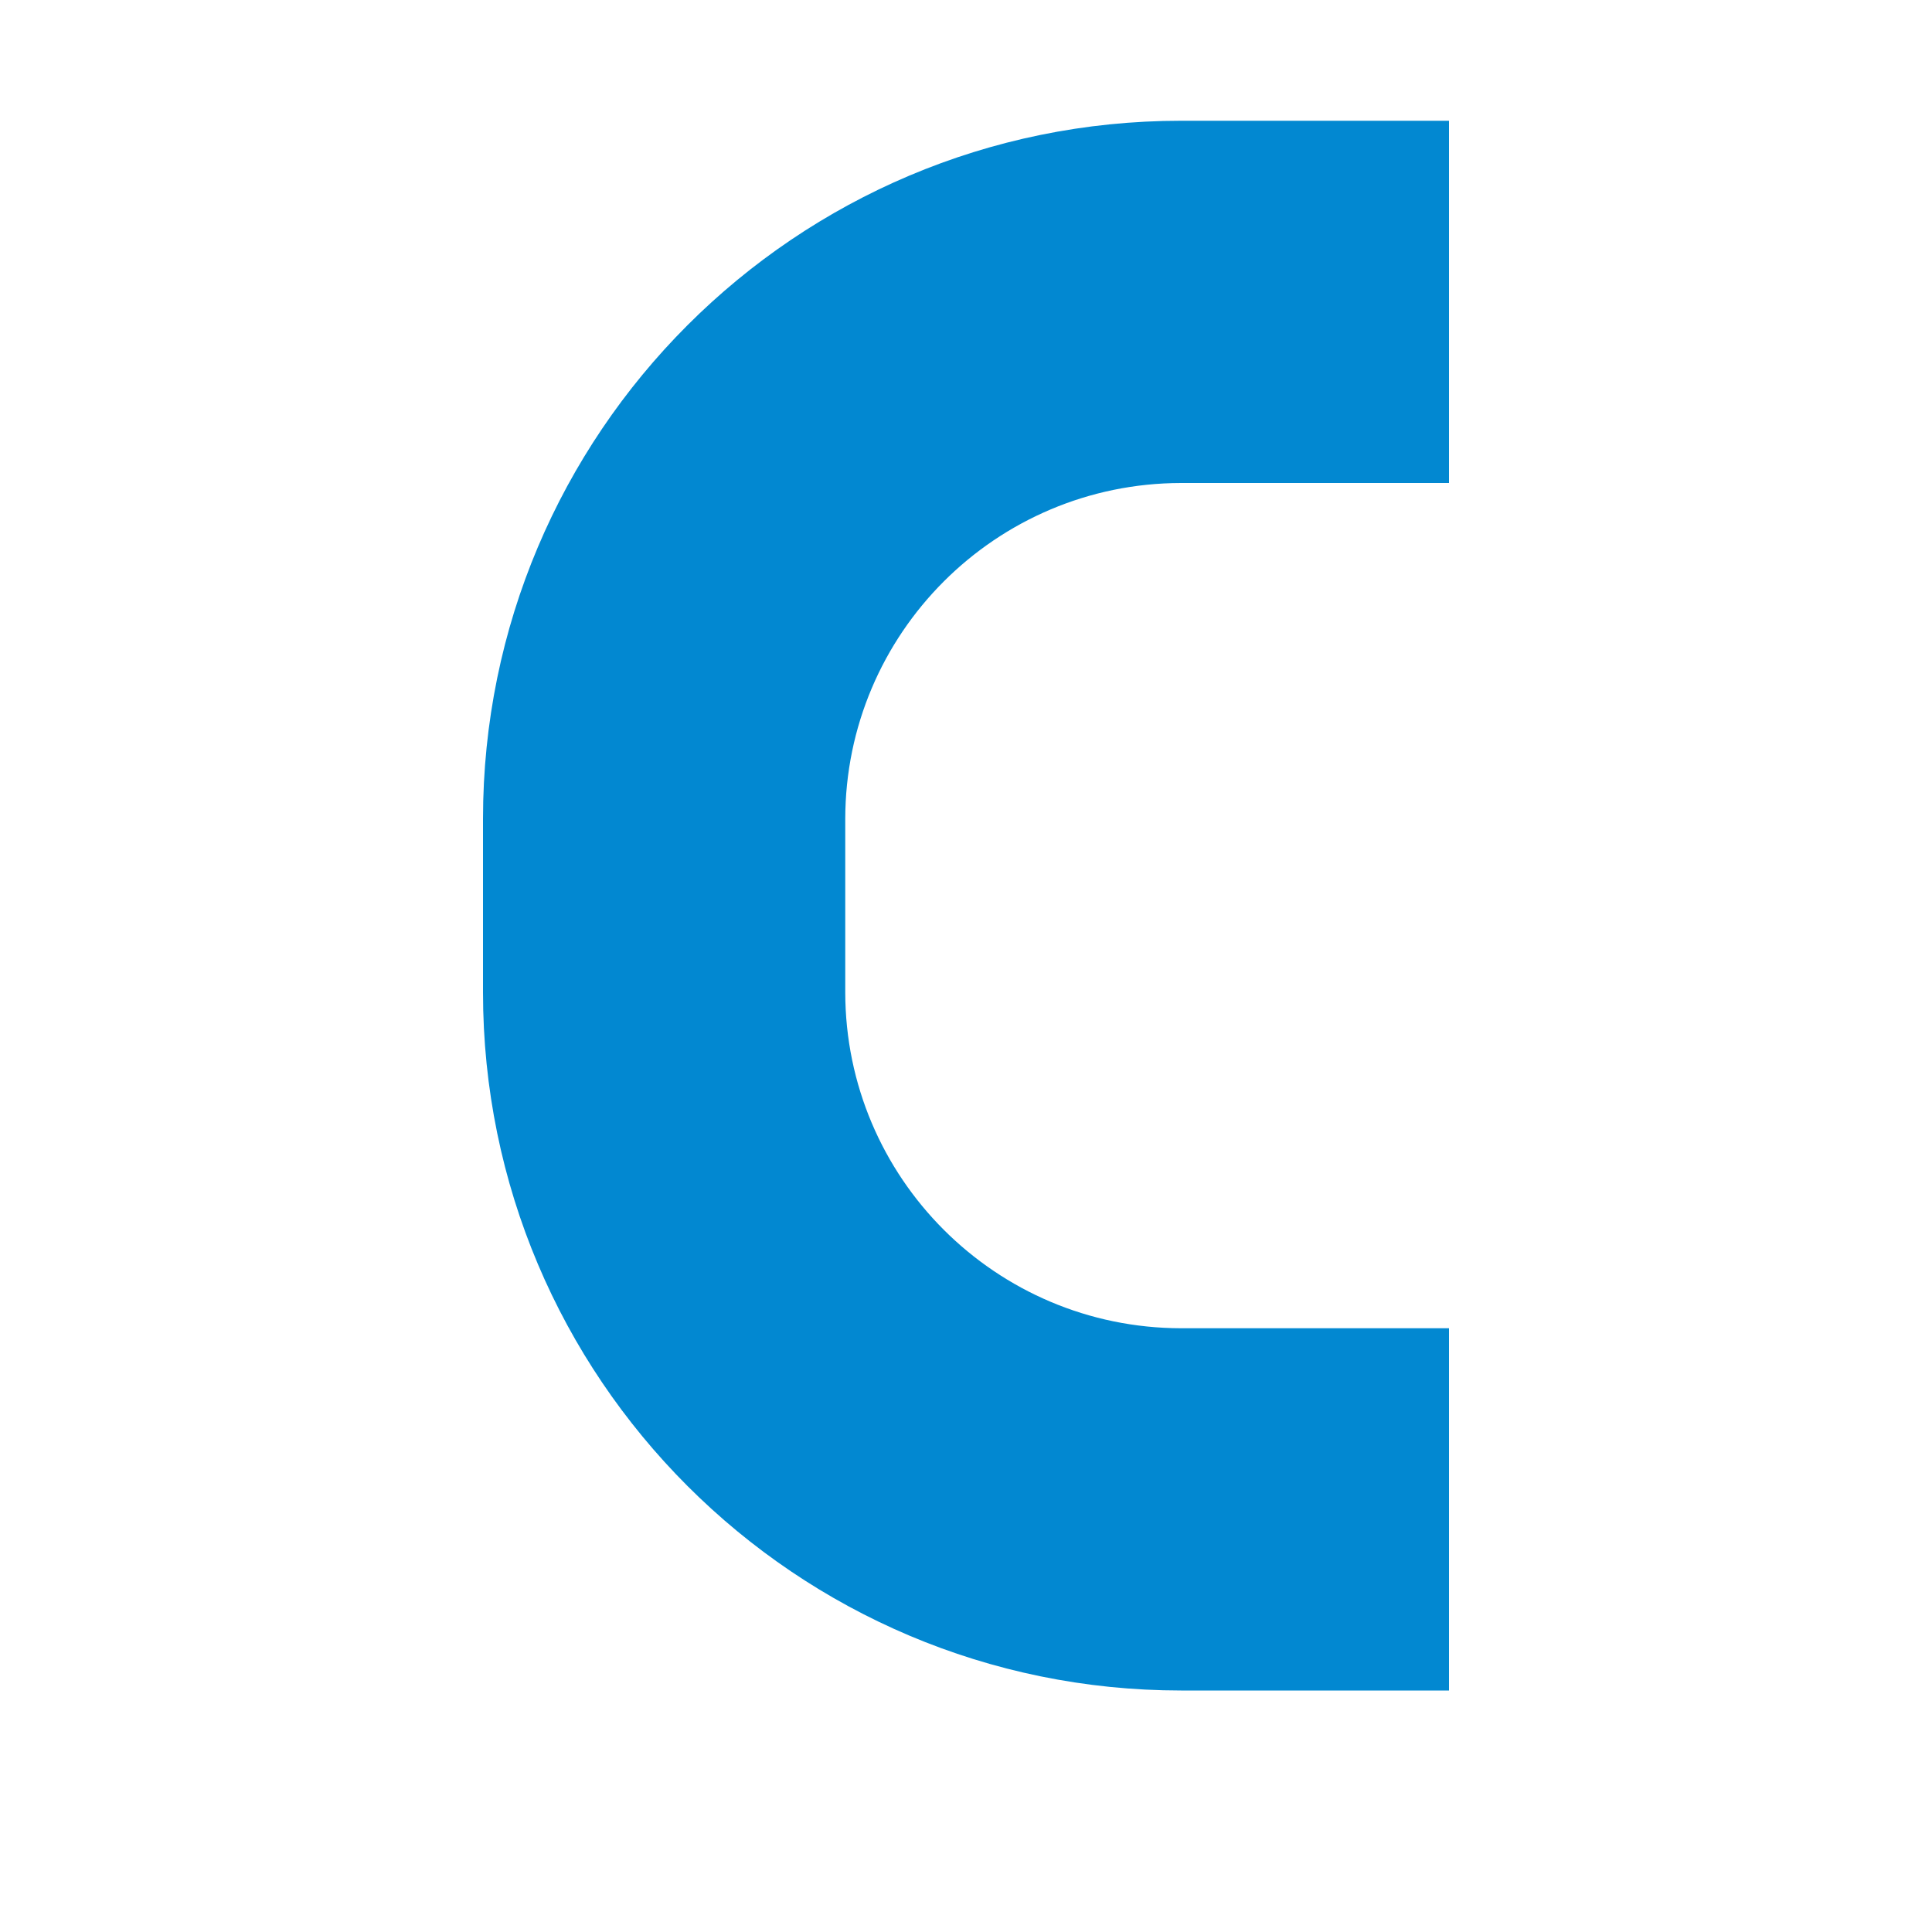
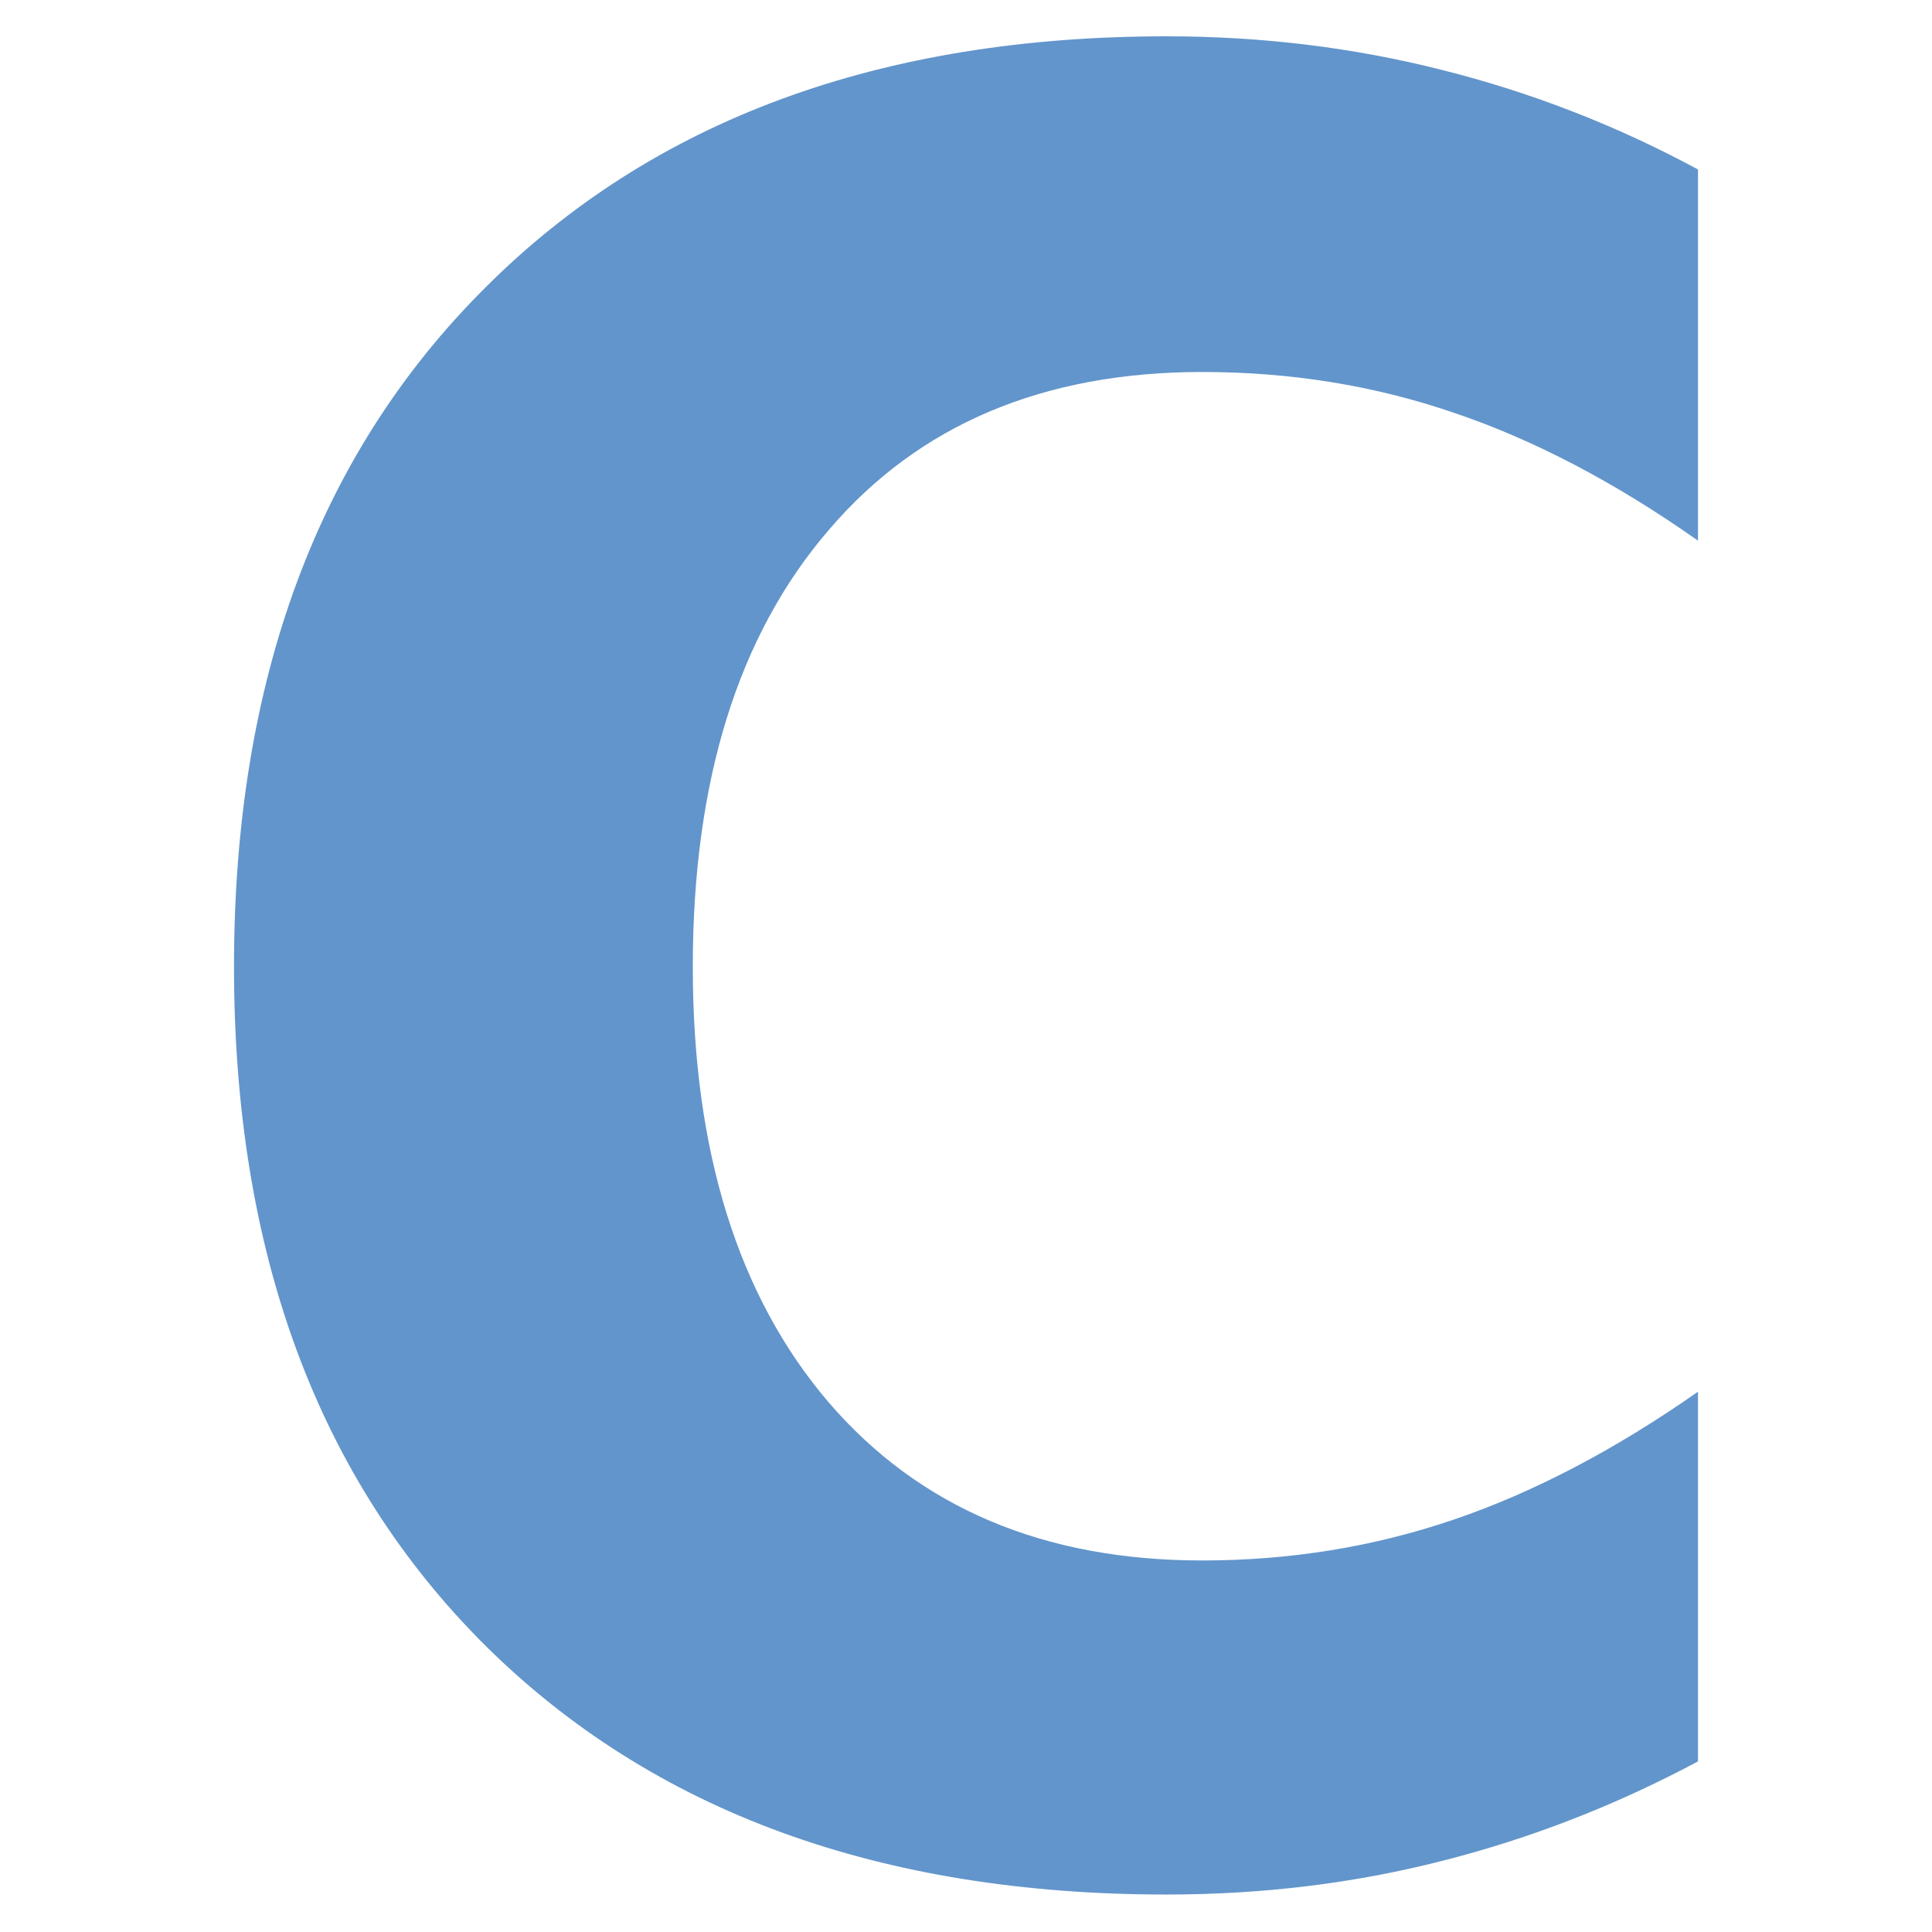
- <svg xmlns="http://www.w3.org/2000/svg" viewBox="0 0 32 32">
-   <path fill="#0288d1" d="M19.563 22A5.57 5.57 0 0 1 14 16.437v-2.873A5.57 5.57 0 0 1 19.563 8H24V2h-4.437A11.563 11.563 0 0 0 8 13.563v2.873A11.564 11.564 0 0 0 19.563 28H24v-6Z" />
+ <svg xmlns="http://www.w3.org/2000/svg" fill="#6295cb" viewBox="7.57 7.62 16.76 16.76">
+   <path d="M22.3 22.9q-1.07.572-2.22.863-1.14.292-2.39.292-3.73 0-5.91-2.16-2.18-2.17-2.18-5.89 0-3.72 2.18-5.89 2.18-2.18 5.91-2.18 1.24 0 2.39.292 1.16.291 2.22.863v3.22q-1.08-.76-2.12-1.11-1.03-.353-2.18-.353-2.07 0-3.24 1.37-1.18 1.37-1.18 3.79 0 2.4 1.18 3.78 1.18 1.37 3.24 1.37 1.14 0 2.18-.354 1.04-.354 2.12-1.11z" font-size="22" font-stretch="semi-condensed" font-weight="700" letter-spacing="0" word-spacing="0" />
</svg>
